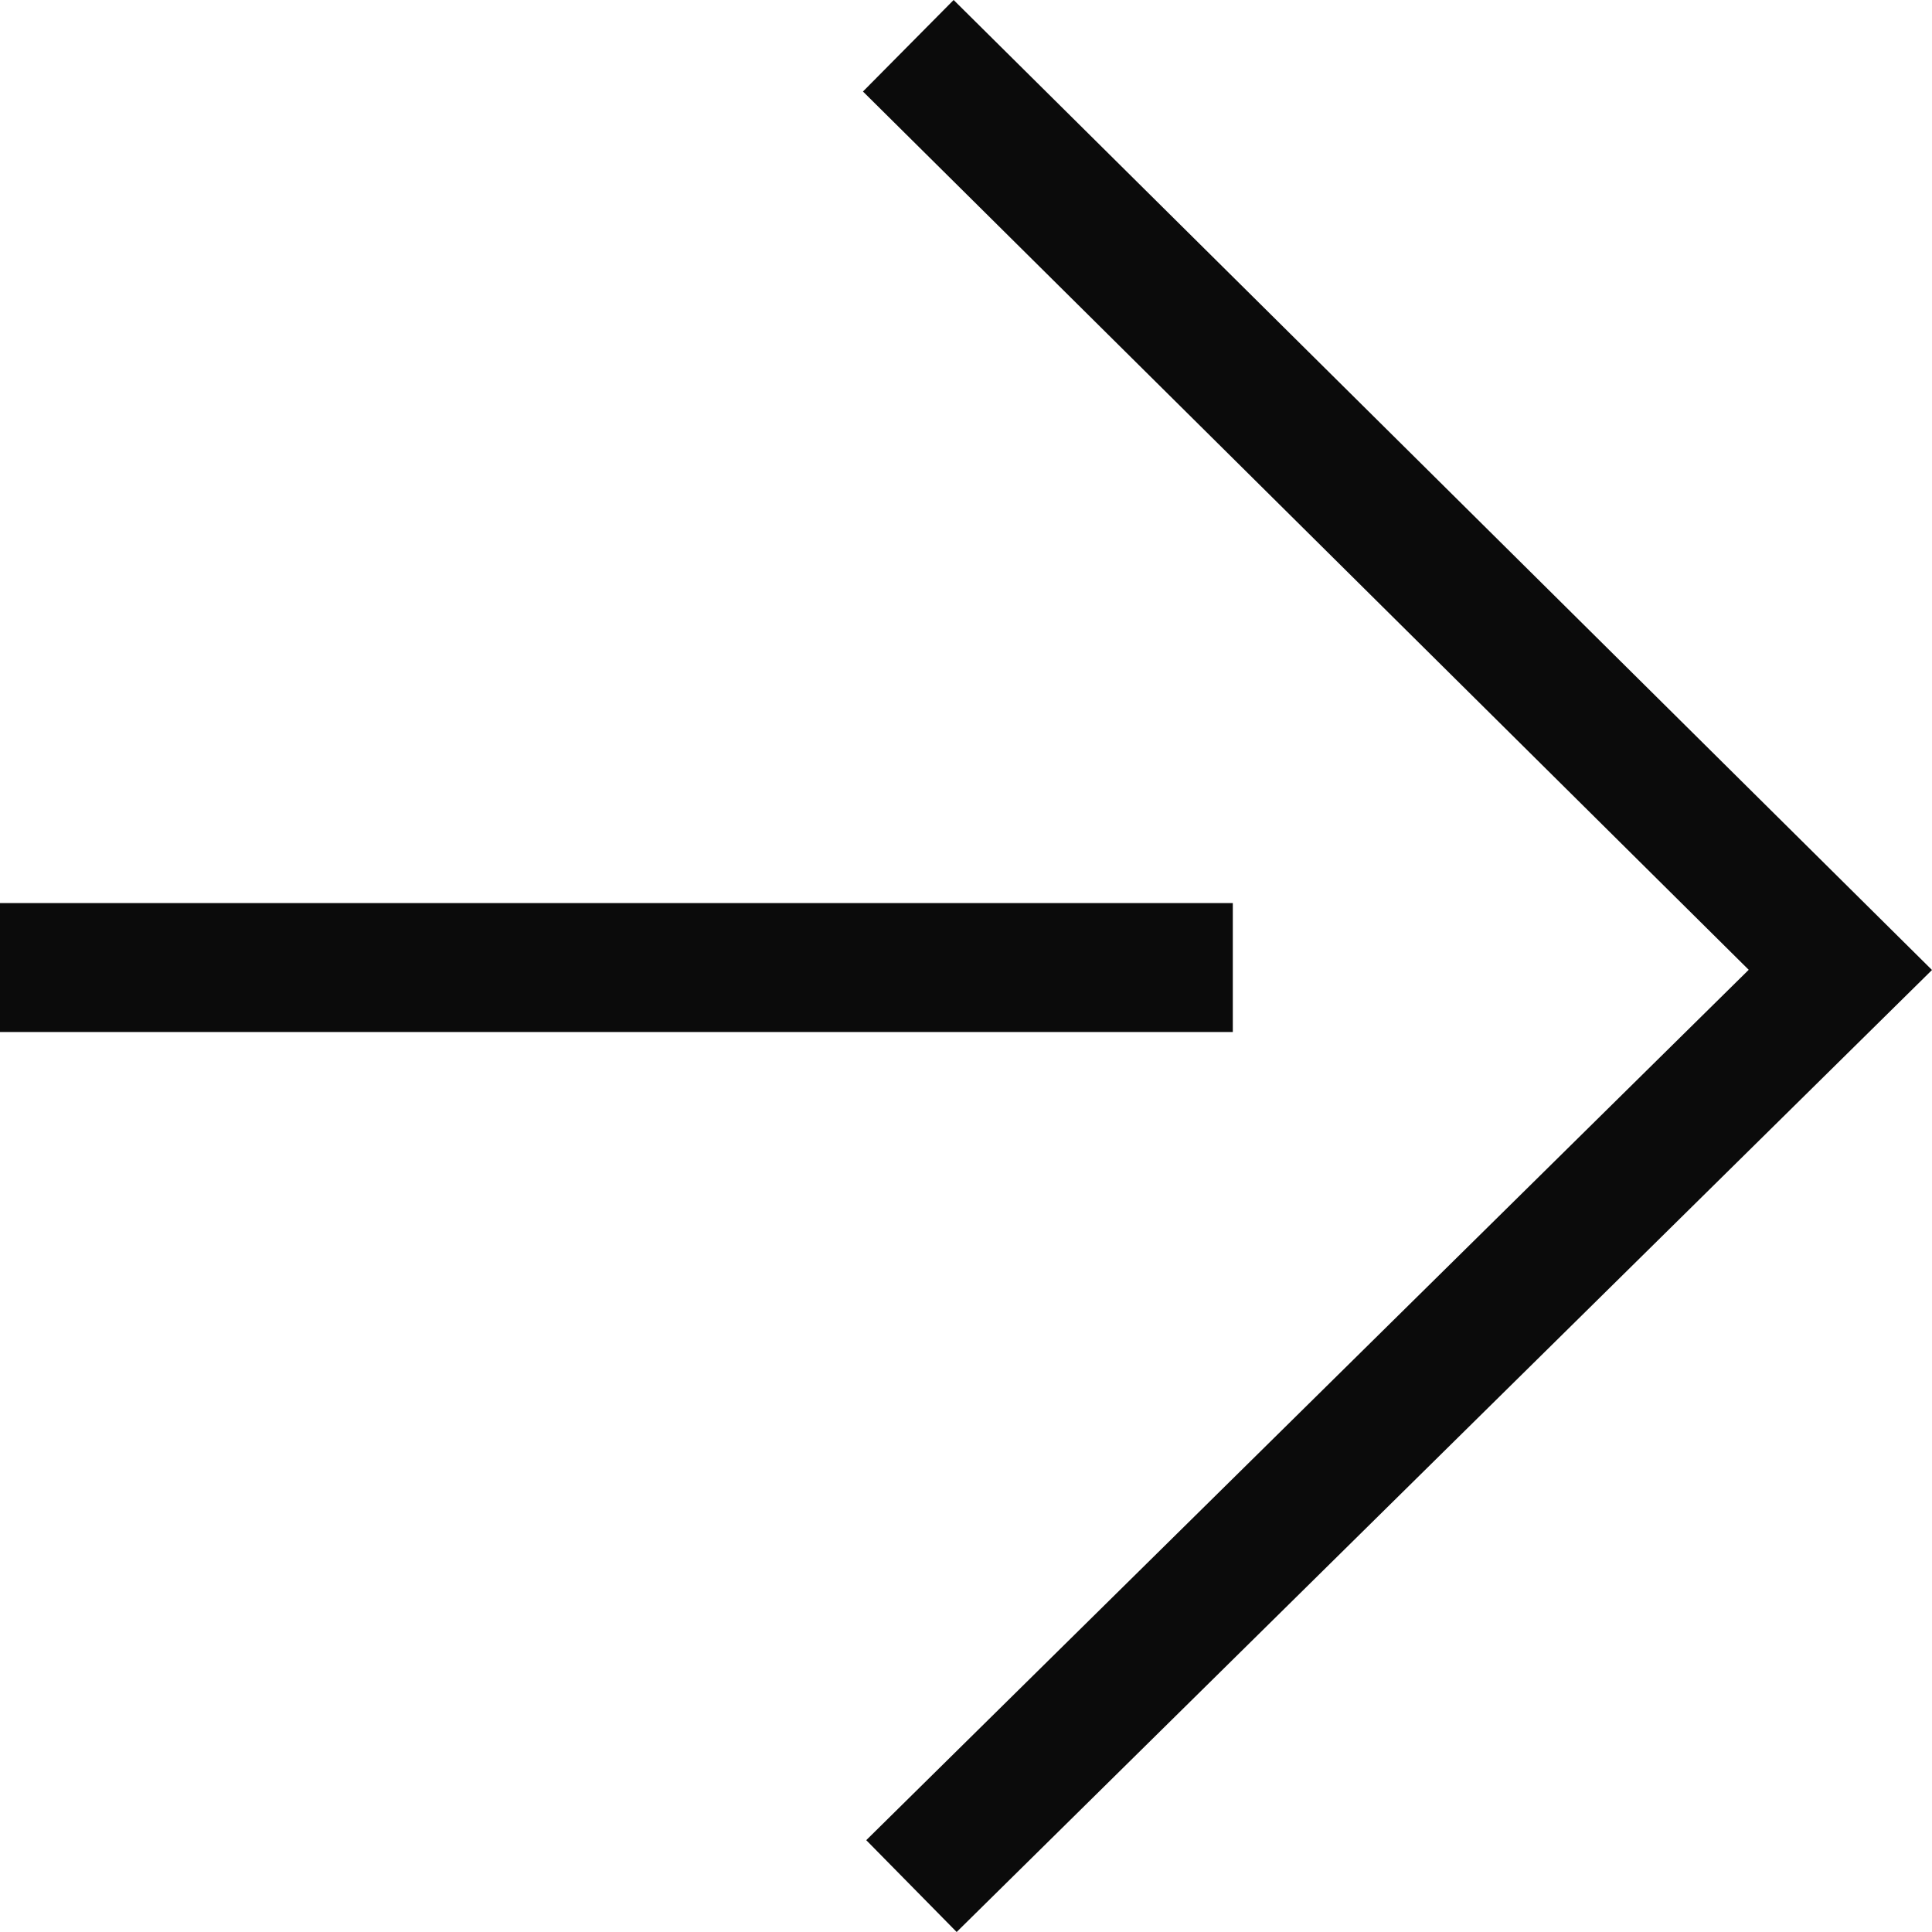
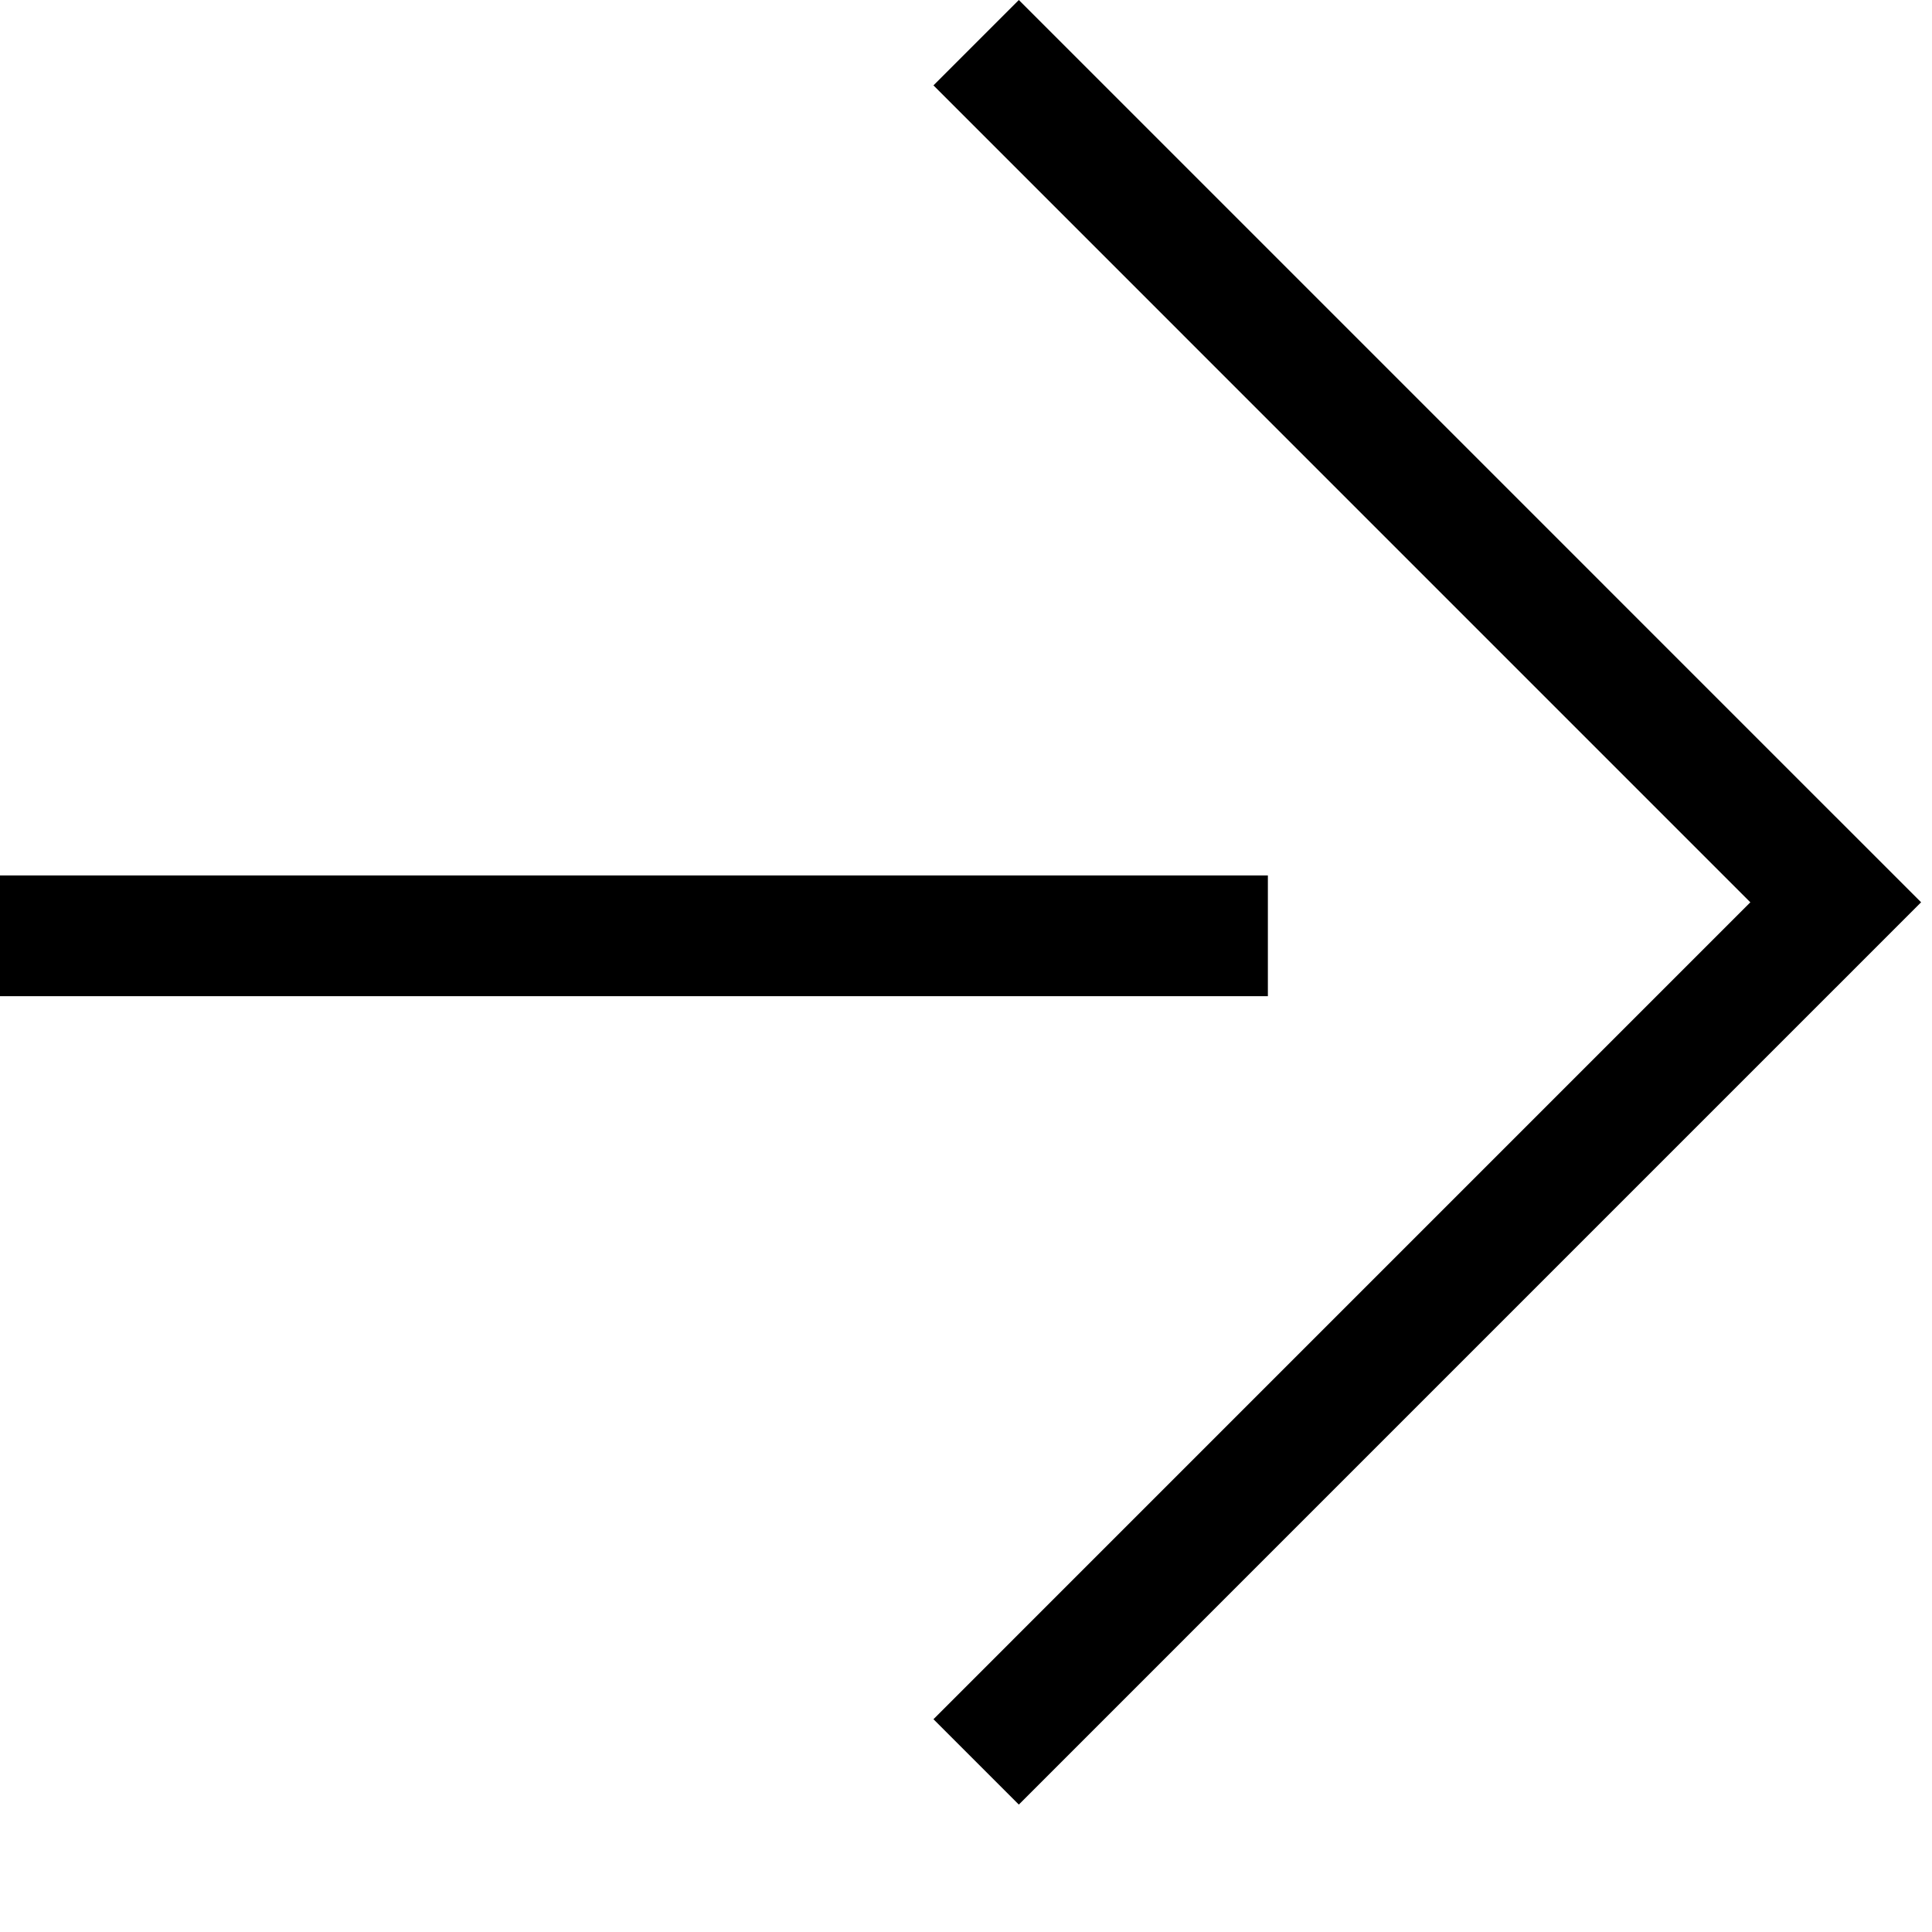
- <svg xmlns="http://www.w3.org/2000/svg" version="1.1" id="Layer_1" x="0px" y="0px" width="30px" height="30px" viewBox="0 0 30 30" enable-background="new 0 0 30 30" xml:space="preserve">
-   <g>
-     <rect y="14.023" fill="#0B0B0B" width="19.143" height="2.002" />
-     <polygon fill="#0B0B0B" points="14.808,0 13.4,1.421 27.154,15.059 13.451,28.574 14.855,30 30,15.062  " />
-   </g>
+ <svg xmlns="http://www.w3.org/2000/svg" version="1.1" id="Layer_1" x="0px" y="0px" width="64px" height="64px" viewBox="-854.5 572.5 64 64" enable-background="new -854.5 572.5 64 64" xml:space="preserve">
+   <path d="M-812.5,605.5h-42v-4h42V605.5z M-790.861,602.389l-2.828-2.828h-0.001l-27.06-27.061l-2.828,2.828l27.06,27.062  l-27.06,27.061l2.828,2.828l27.06-27.061h0.001L-790.861,602.389L-790.861,602.389L-790.861,602.389z" />
</svg>
